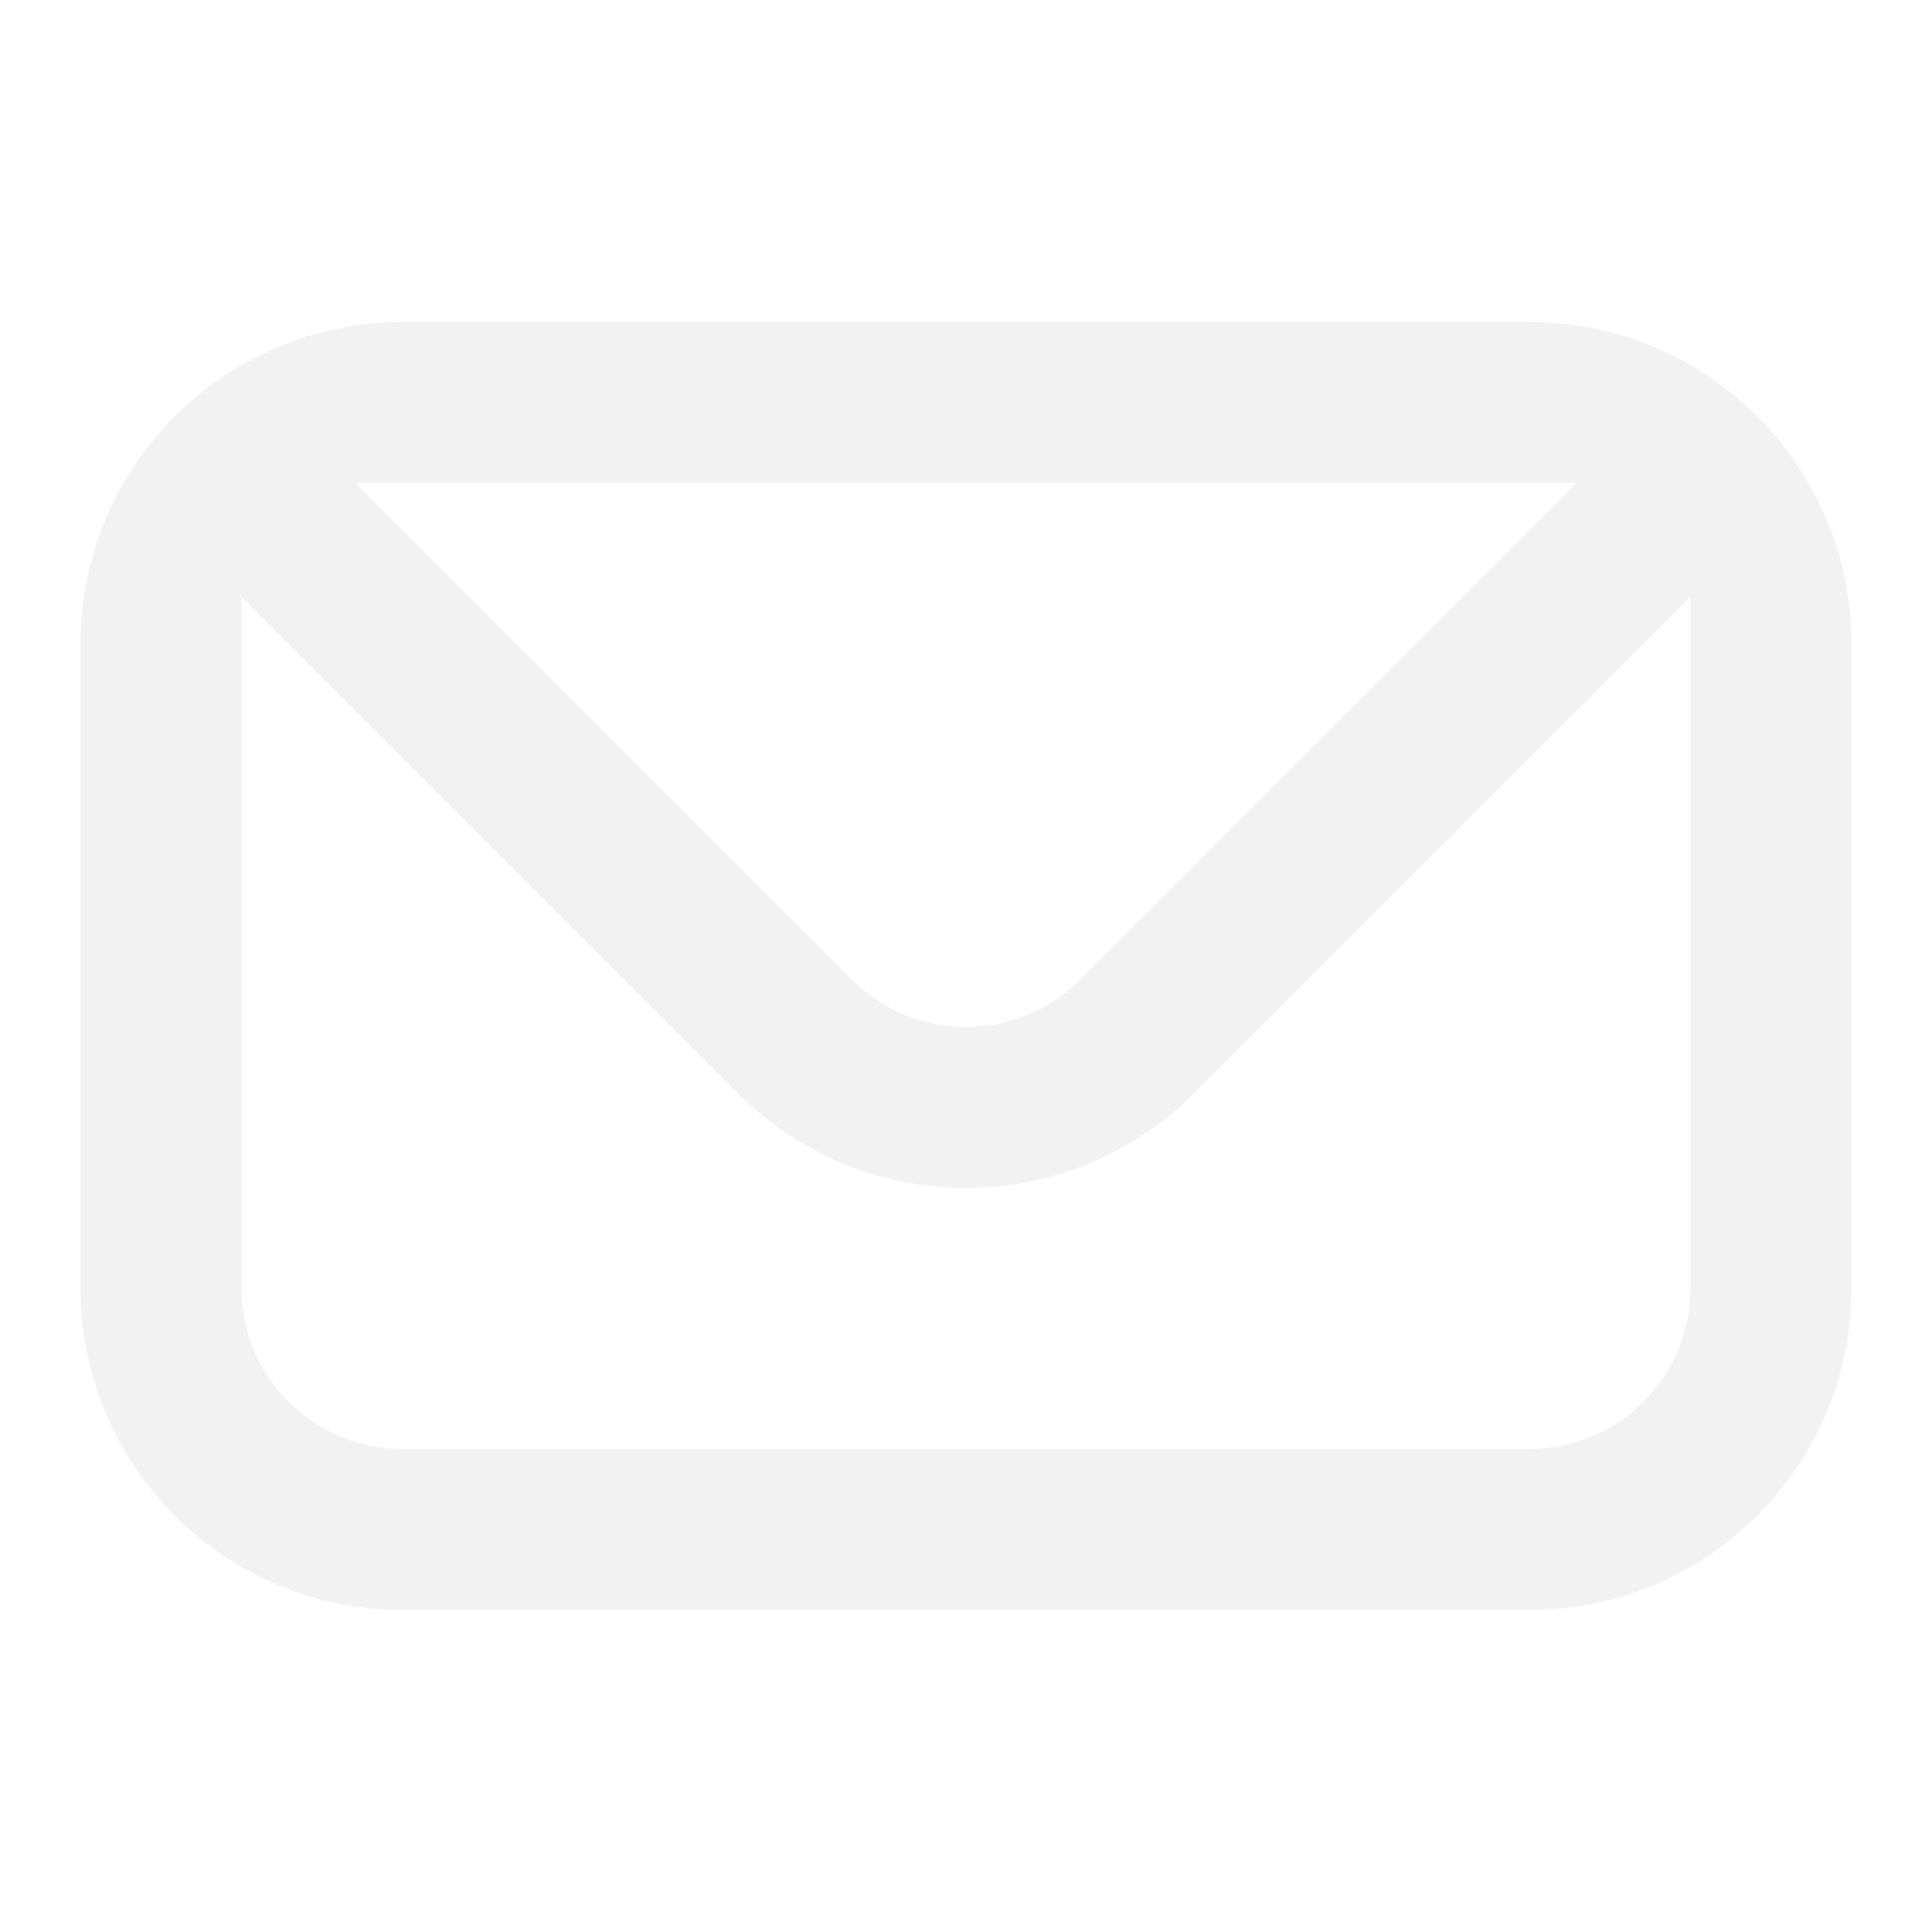
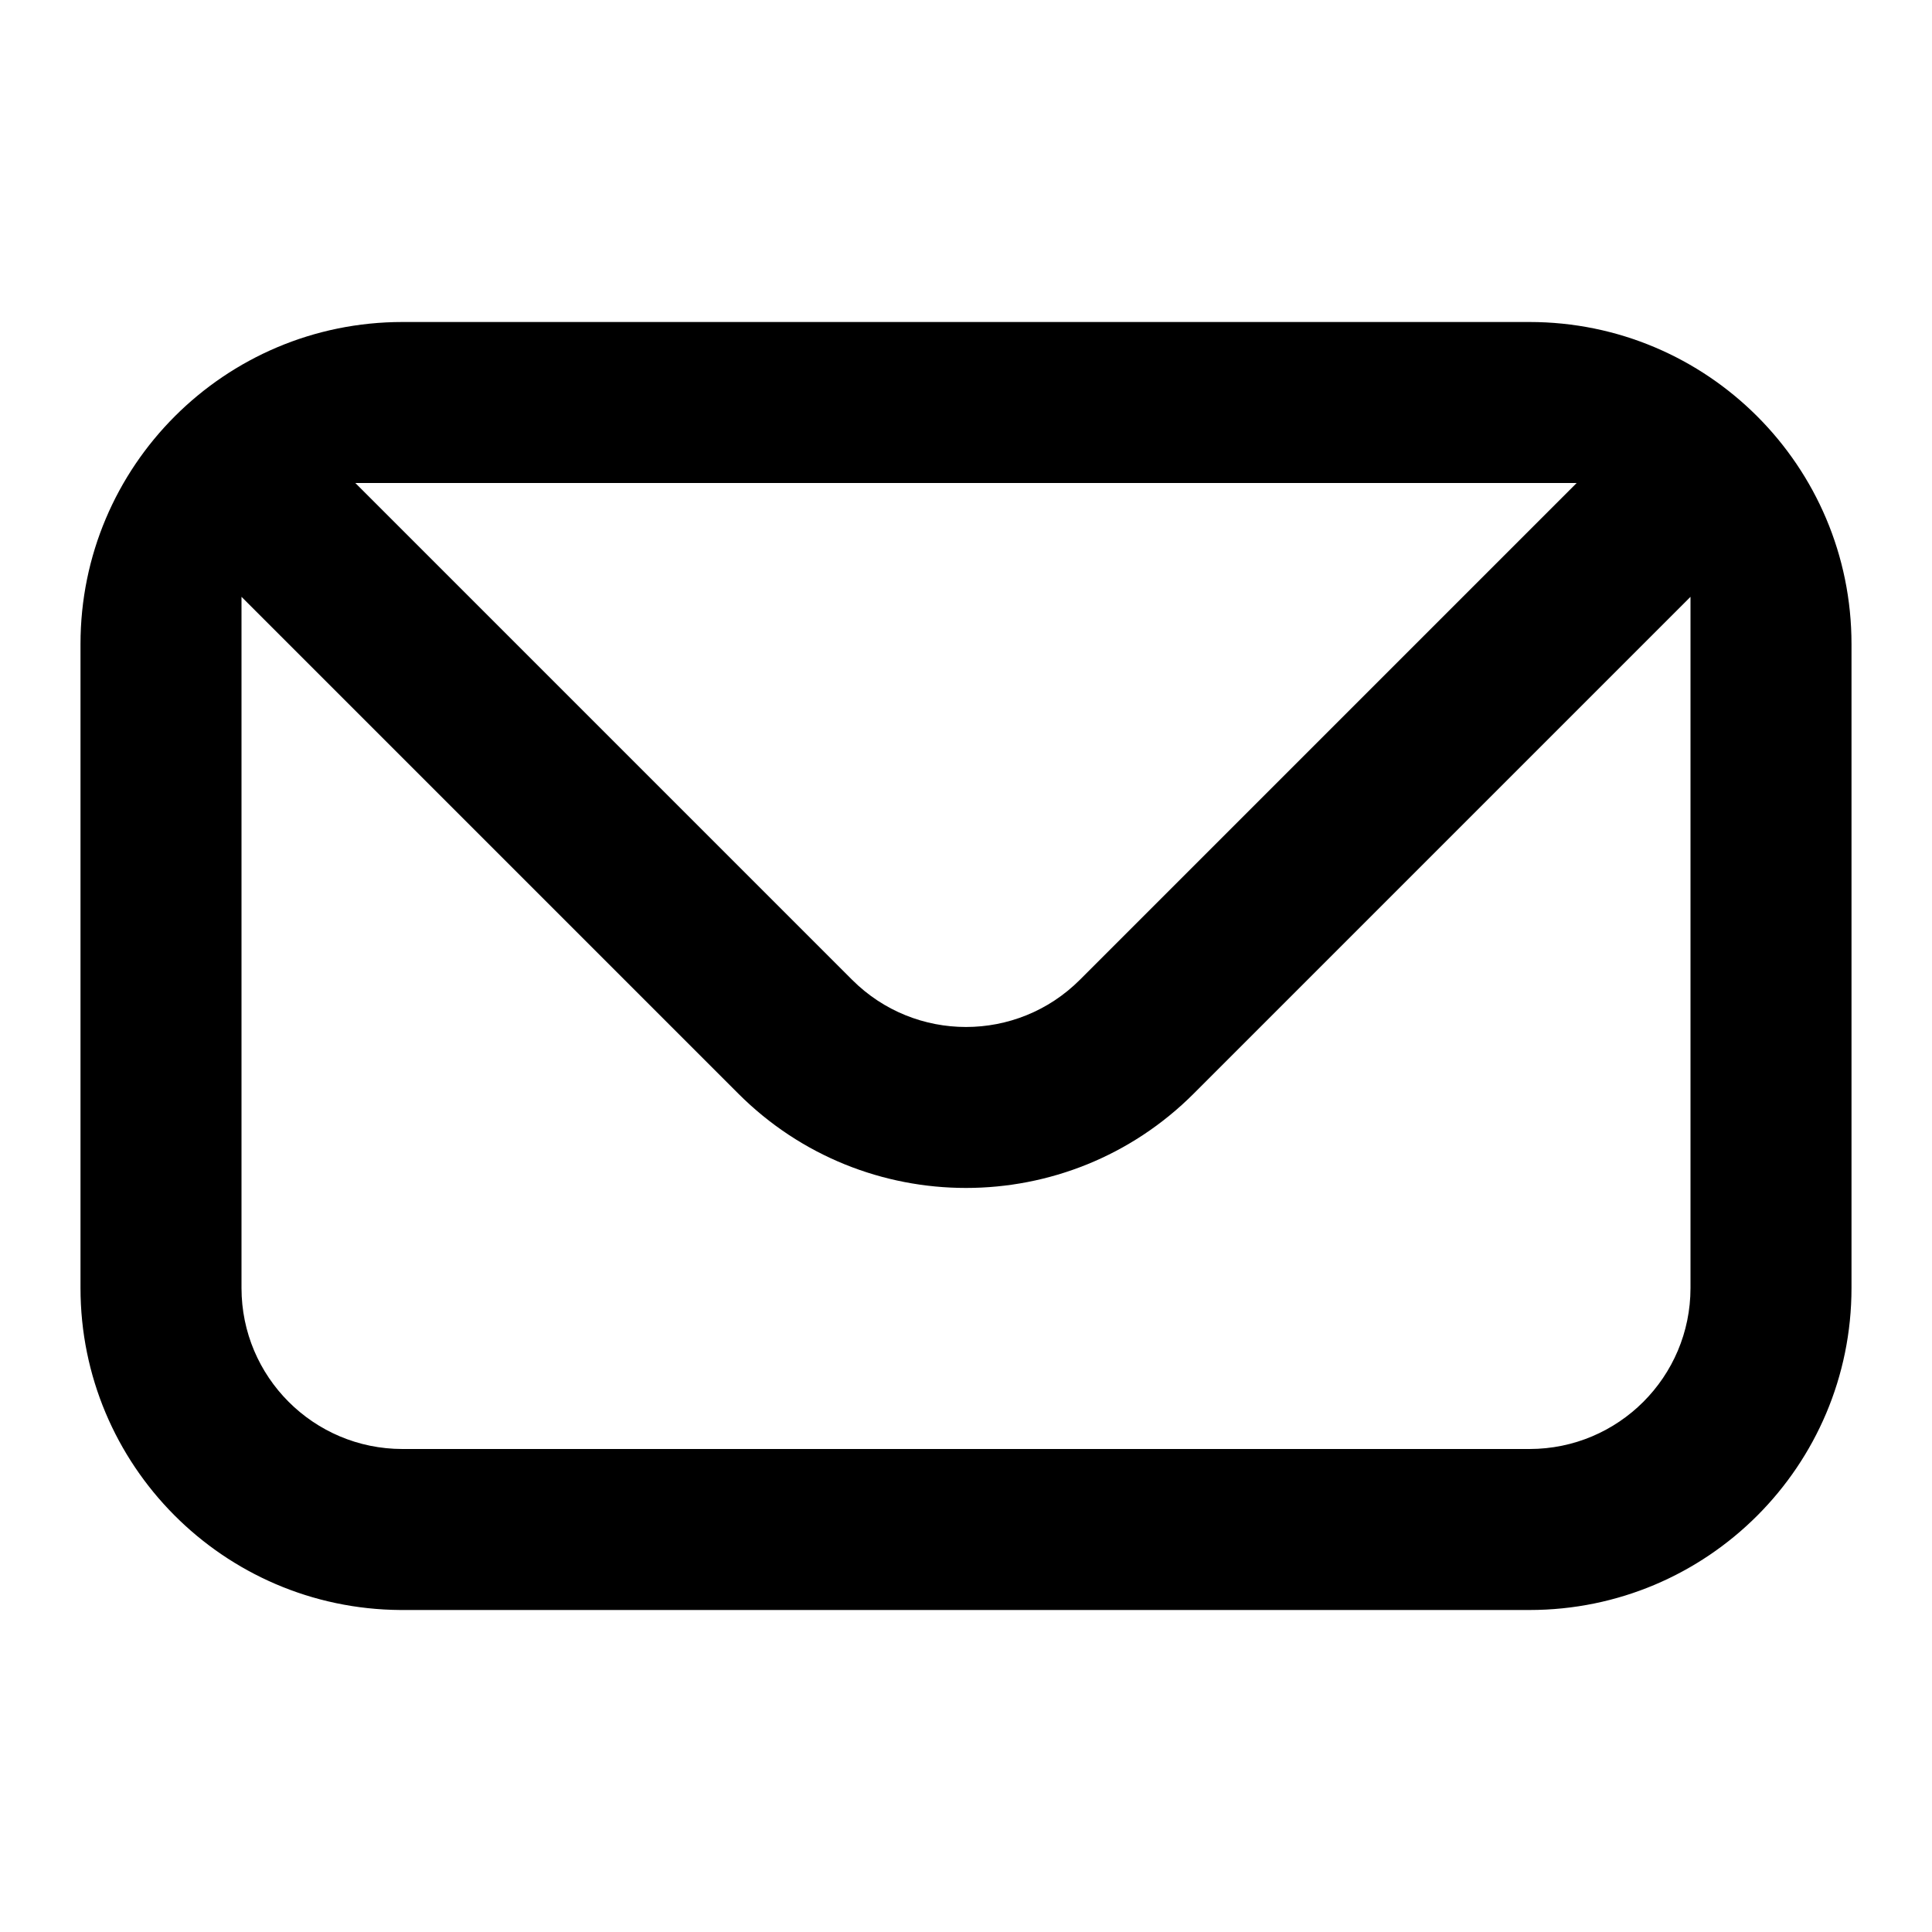
- <svg xmlns="http://www.w3.org/2000/svg" width="24" height="24" viewBox="0 0 24 24" fill="none">
-   <path fill-rule="evenodd" clip-rule="evenodd" d="M23 16C23 18.209 21.209 20 19 20H5C4.991 20 4.983 20 4.974 20C2.777 19.986 1 18.201 1 16L1 8C1 5.791 2.791 4 5 4L19 4C21.209 4 23 5.791 23 8V16ZM3 16L3 7.414L9.172 13.586C10.734 15.148 13.266 15.148 14.828 13.586L21 7.414V16C21 17.105 20.105 18 19 18H5C3.895 18 3 17.105 3 16ZM4.414 6L19.586 6L13.414 12.172C12.633 12.953 11.367 12.953 10.586 12.172L4.414 6Z" fill="#F2F2F2" />
+ <svg xmlns="http://www.w3.org/2000/svg" width="24" height="24" viewBox="0 0 24 24">
+   <path fill-rule="evenodd" d="M23 16a4 4 0 01-4 4H4.974A4 4 0 011 16V8a4 4 0 014-4h14a4 4 0 014 4v8zM3 16V7.414l6.172 6.172a4 4 0 005.656 0L21 7.414V16a2 2 0 01-2 2H5a2 2 0 01-2-2zM4.414 6h15.172l-6.172 6.172a2 2 0 01-2.828 0L4.414 6z" />
</svg>
